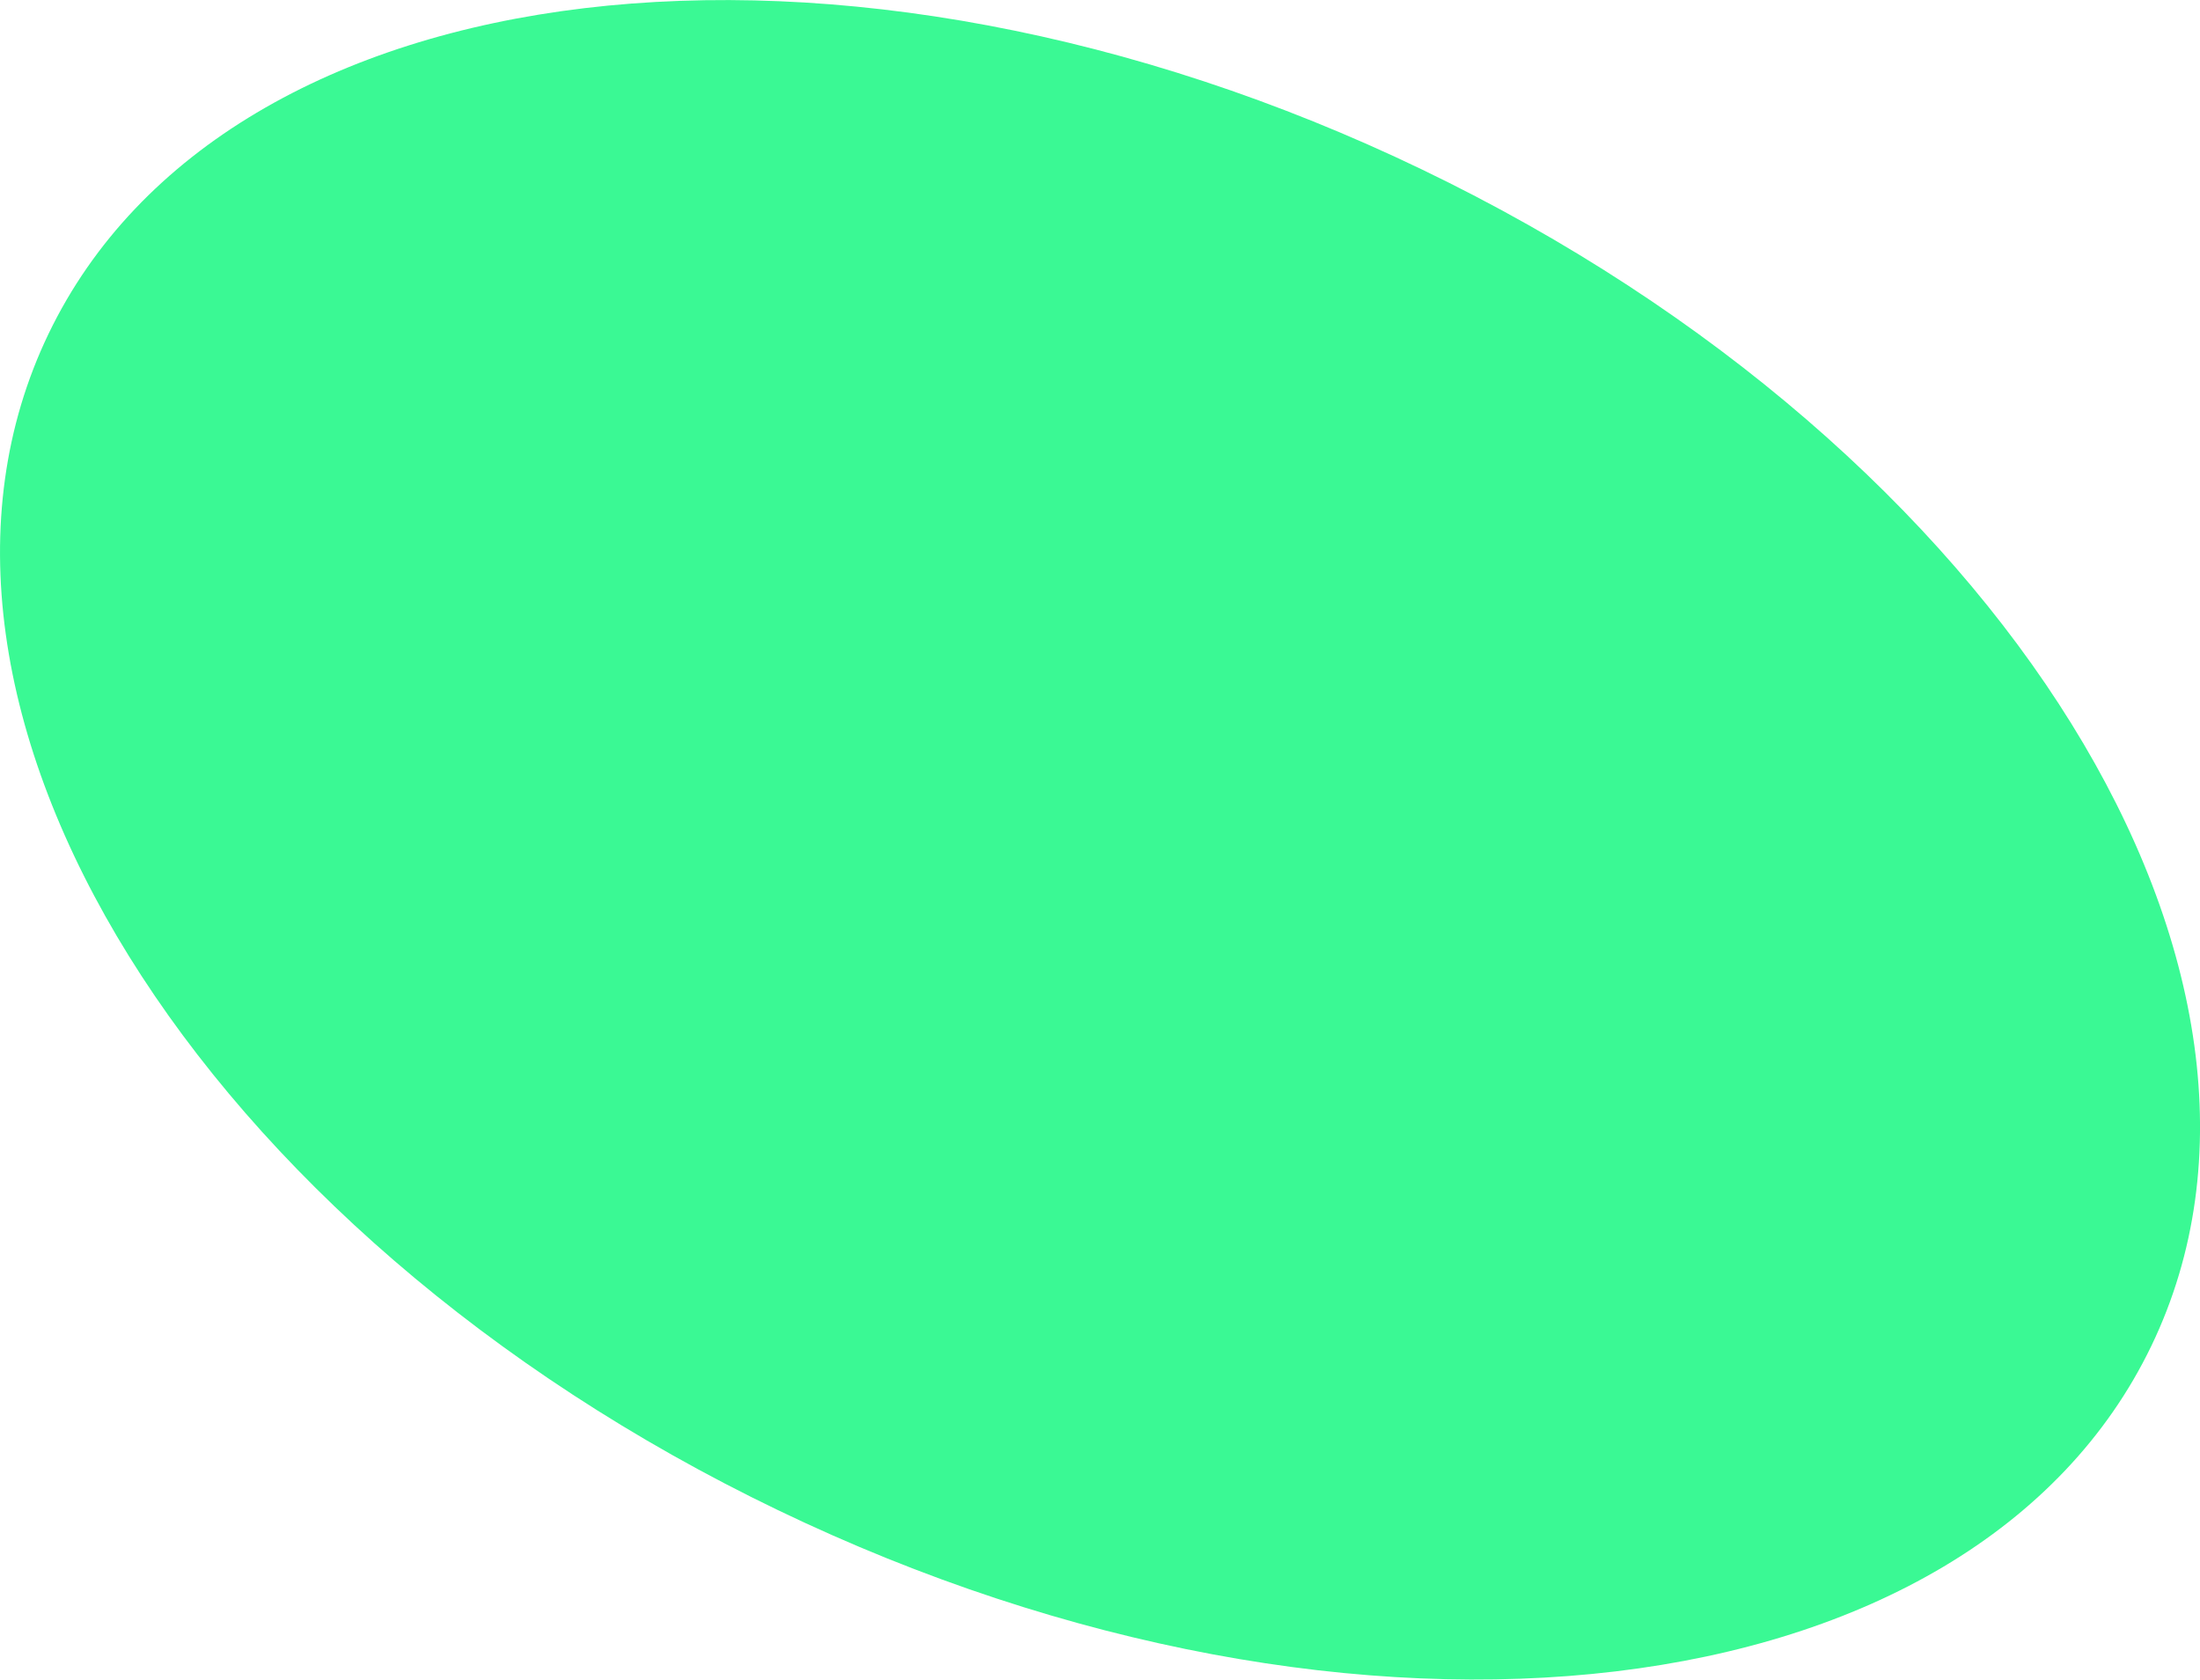
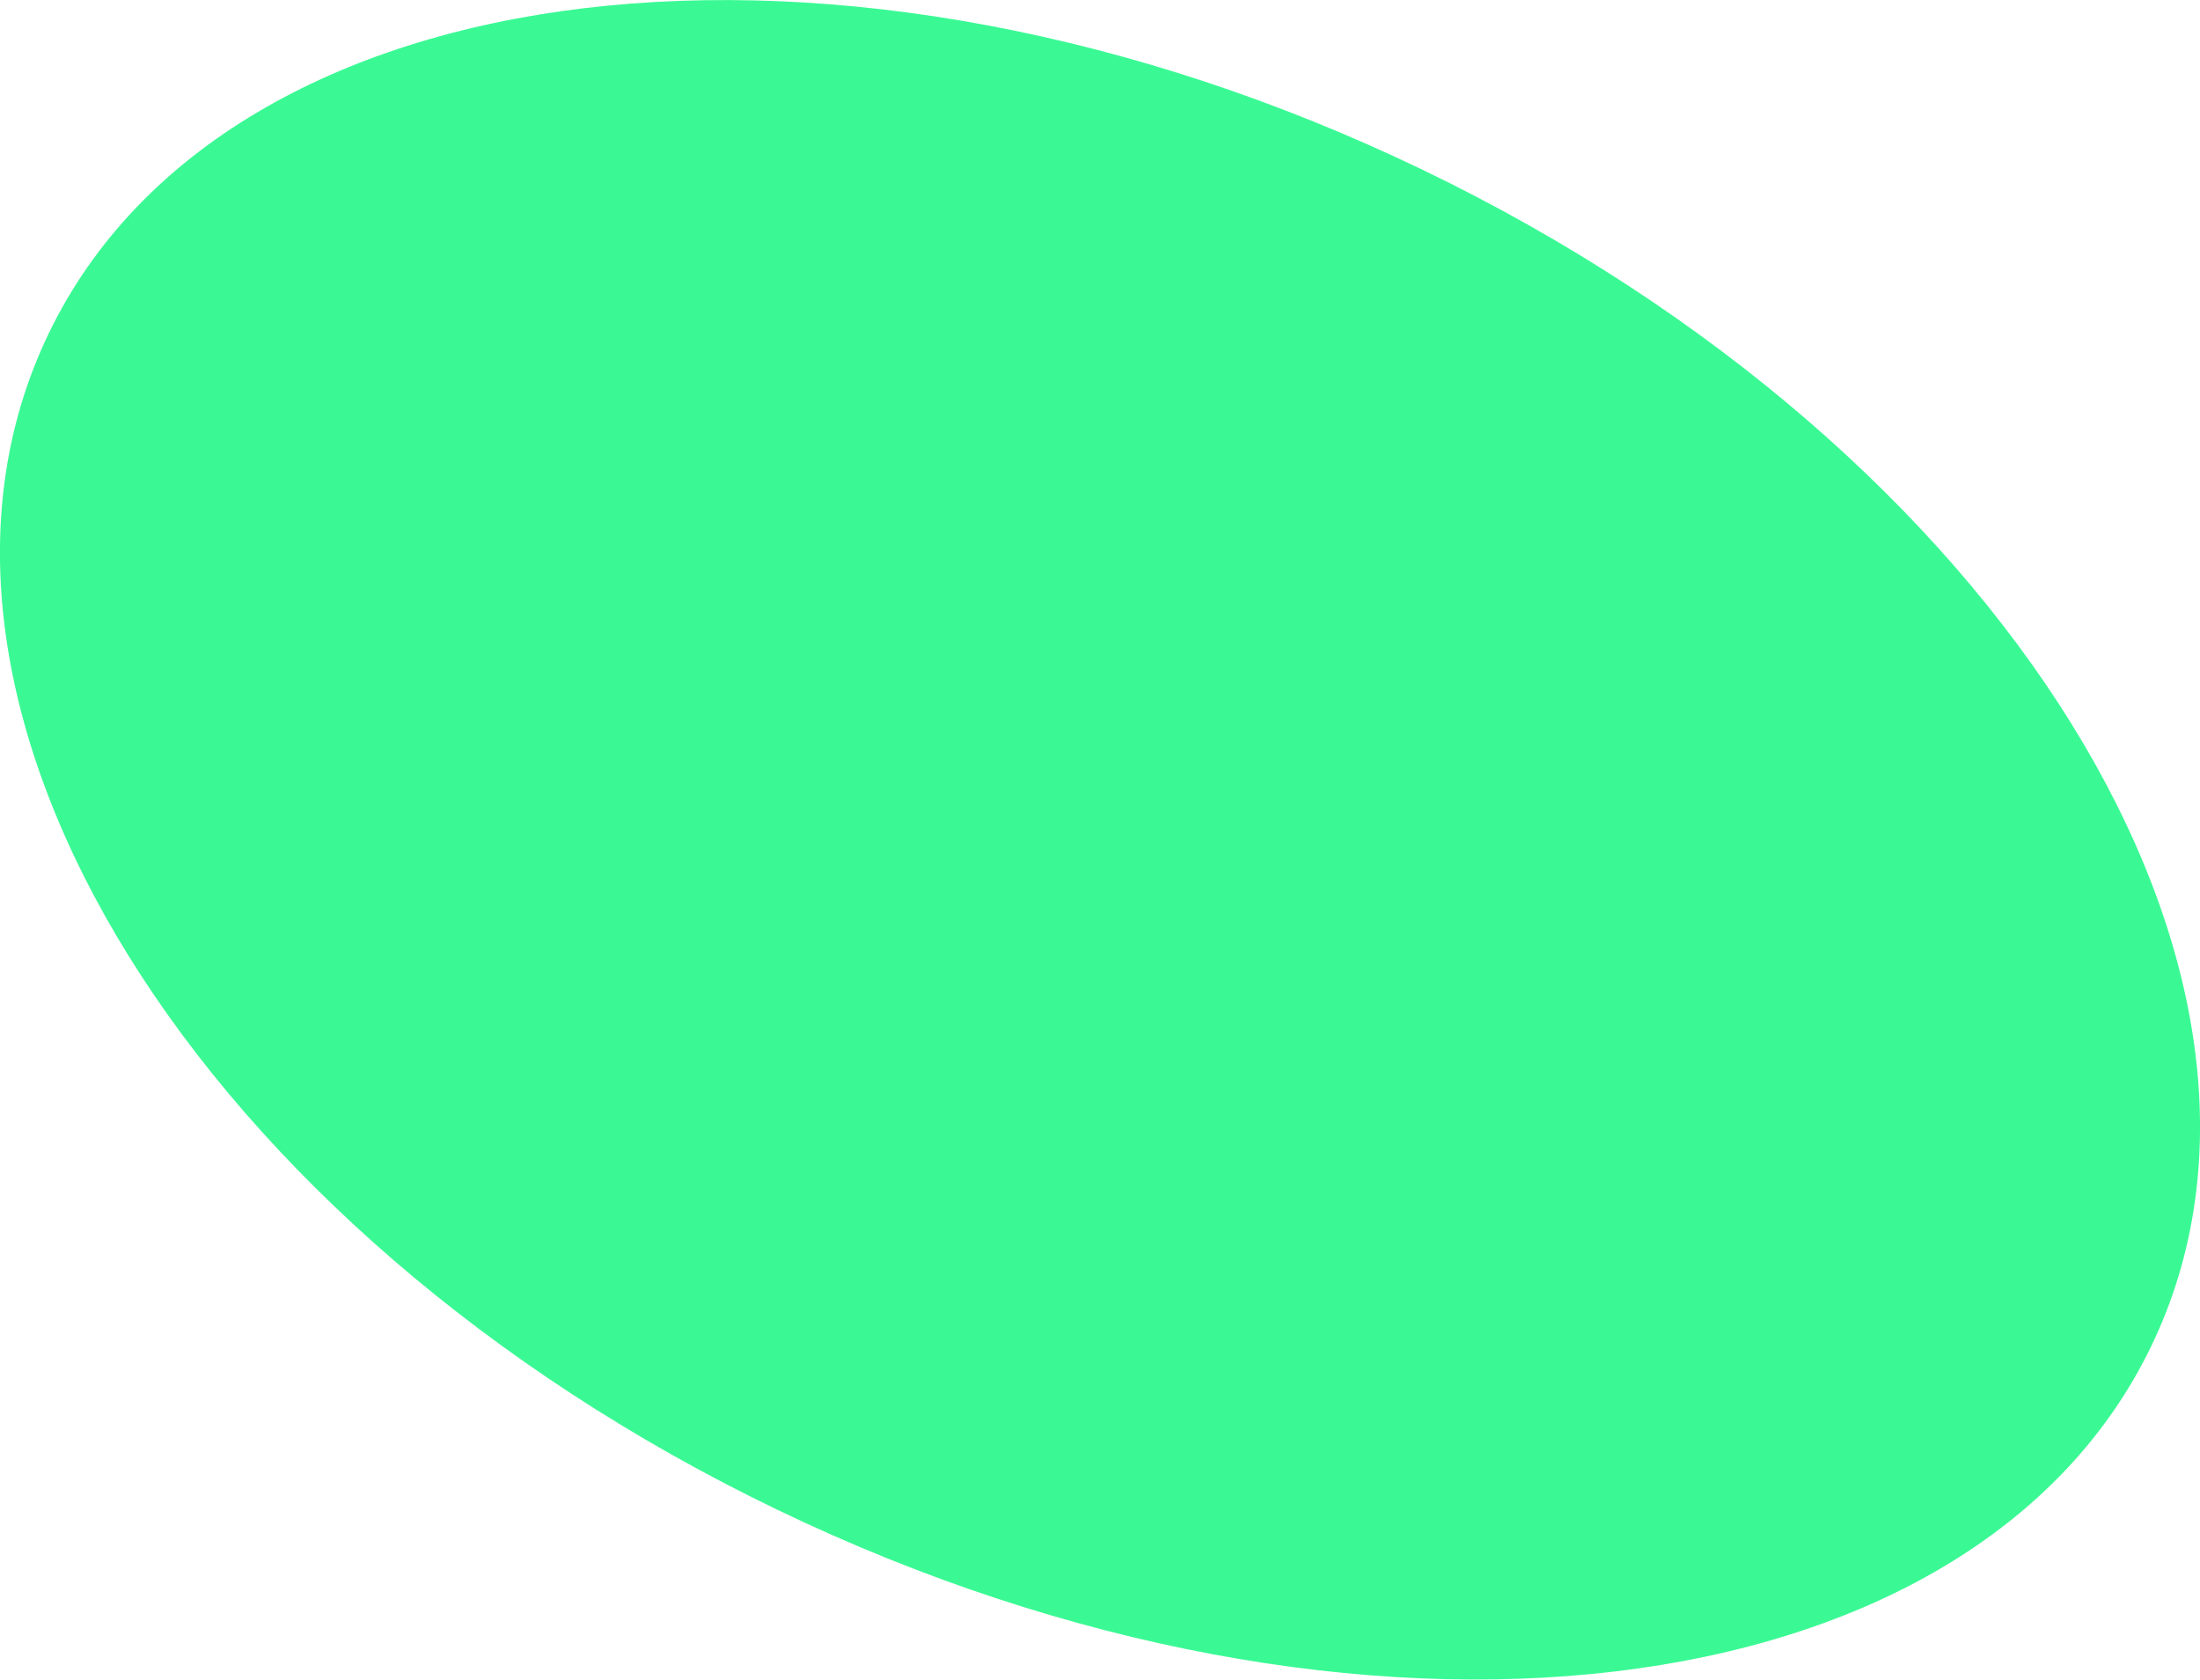
<svg xmlns="http://www.w3.org/2000/svg" preserveAspectRatio="xMidYMid" width="192.313" height="146.813" viewBox="0 0 192.313 146.813">
  <defs>
    <style>
      .cls-1 {
        fill: #3af994;
        fill-rule: evenodd;
      }
    </style>
  </defs>
-   <path d="M124.345,14.837c50.76,24.43,79.289,70.457,63.72,102.8S118.727,156.406,68,132-11.321,61.518,4.247,29.171s69.338-38.764,120.1-14.334Z" class="cls-1" />
+   <path d="M124.345,14.837c50.76,24.43,79.289,70.457,63.72,102.804s-69.338,38.765-120.098,14.335S-11.321,61.518,4.247,29.171,73.585-9.593,124.345,14.837Z" class="cls-1" />
</svg>
